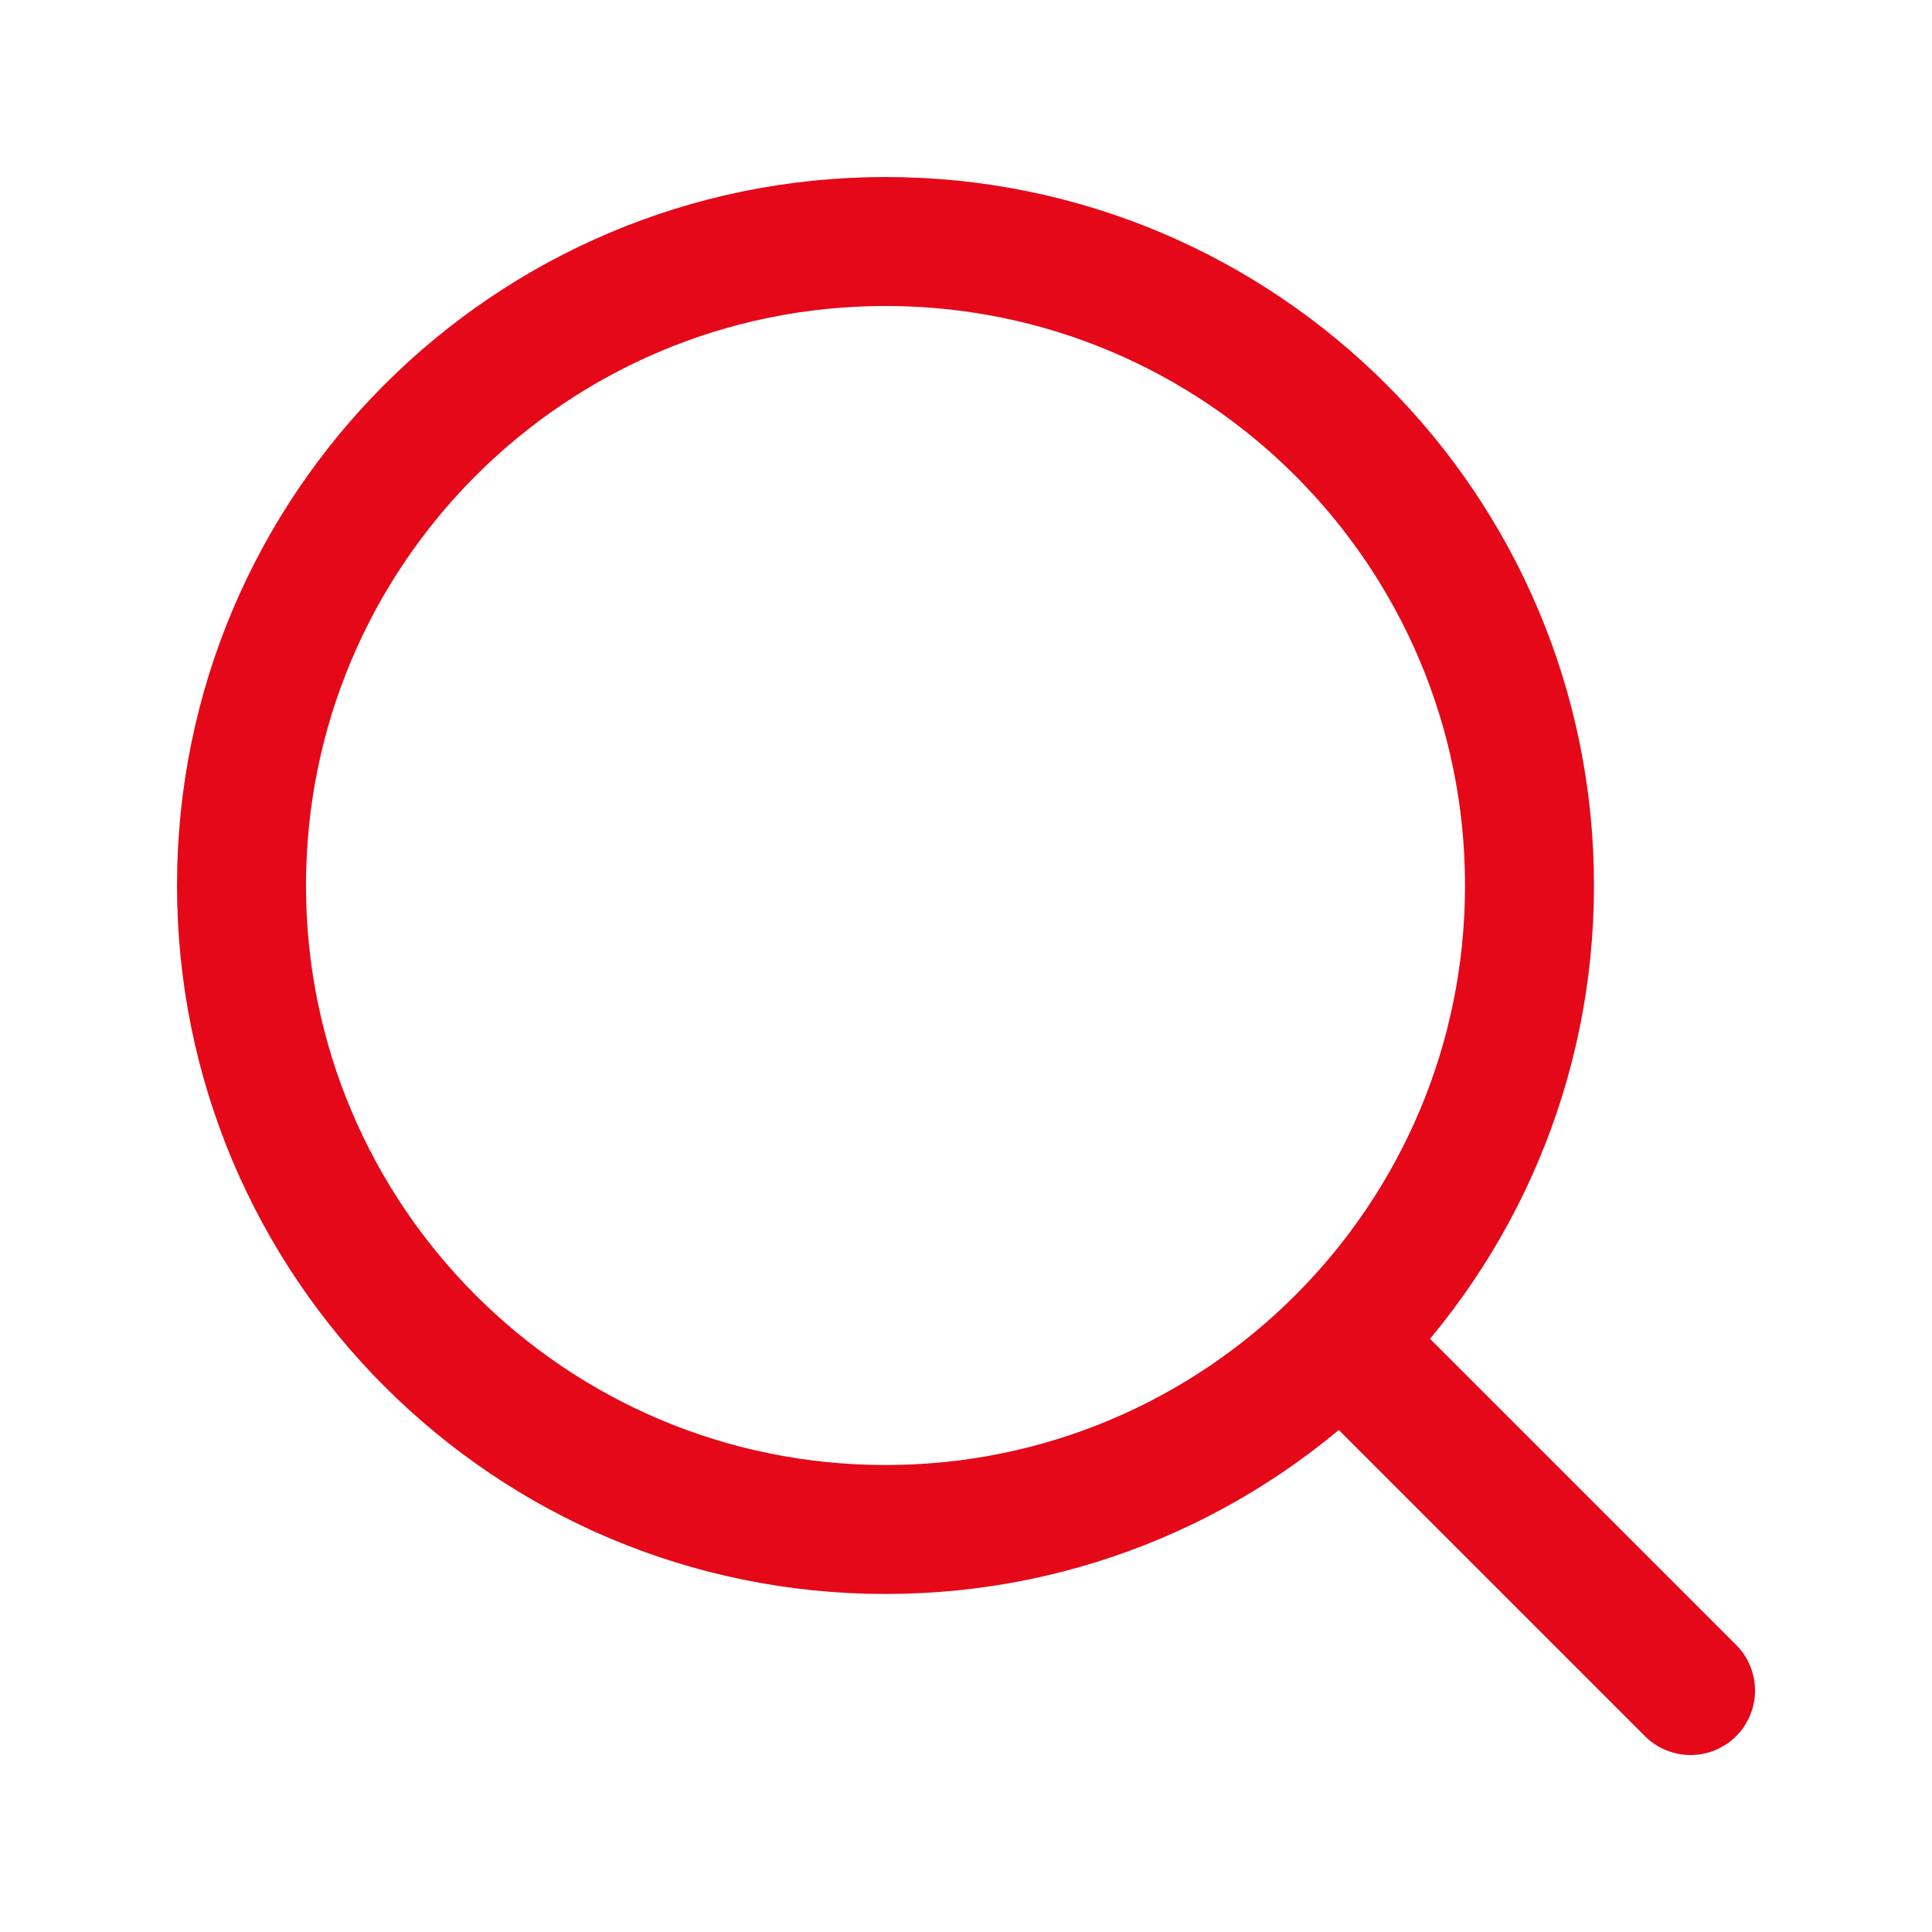
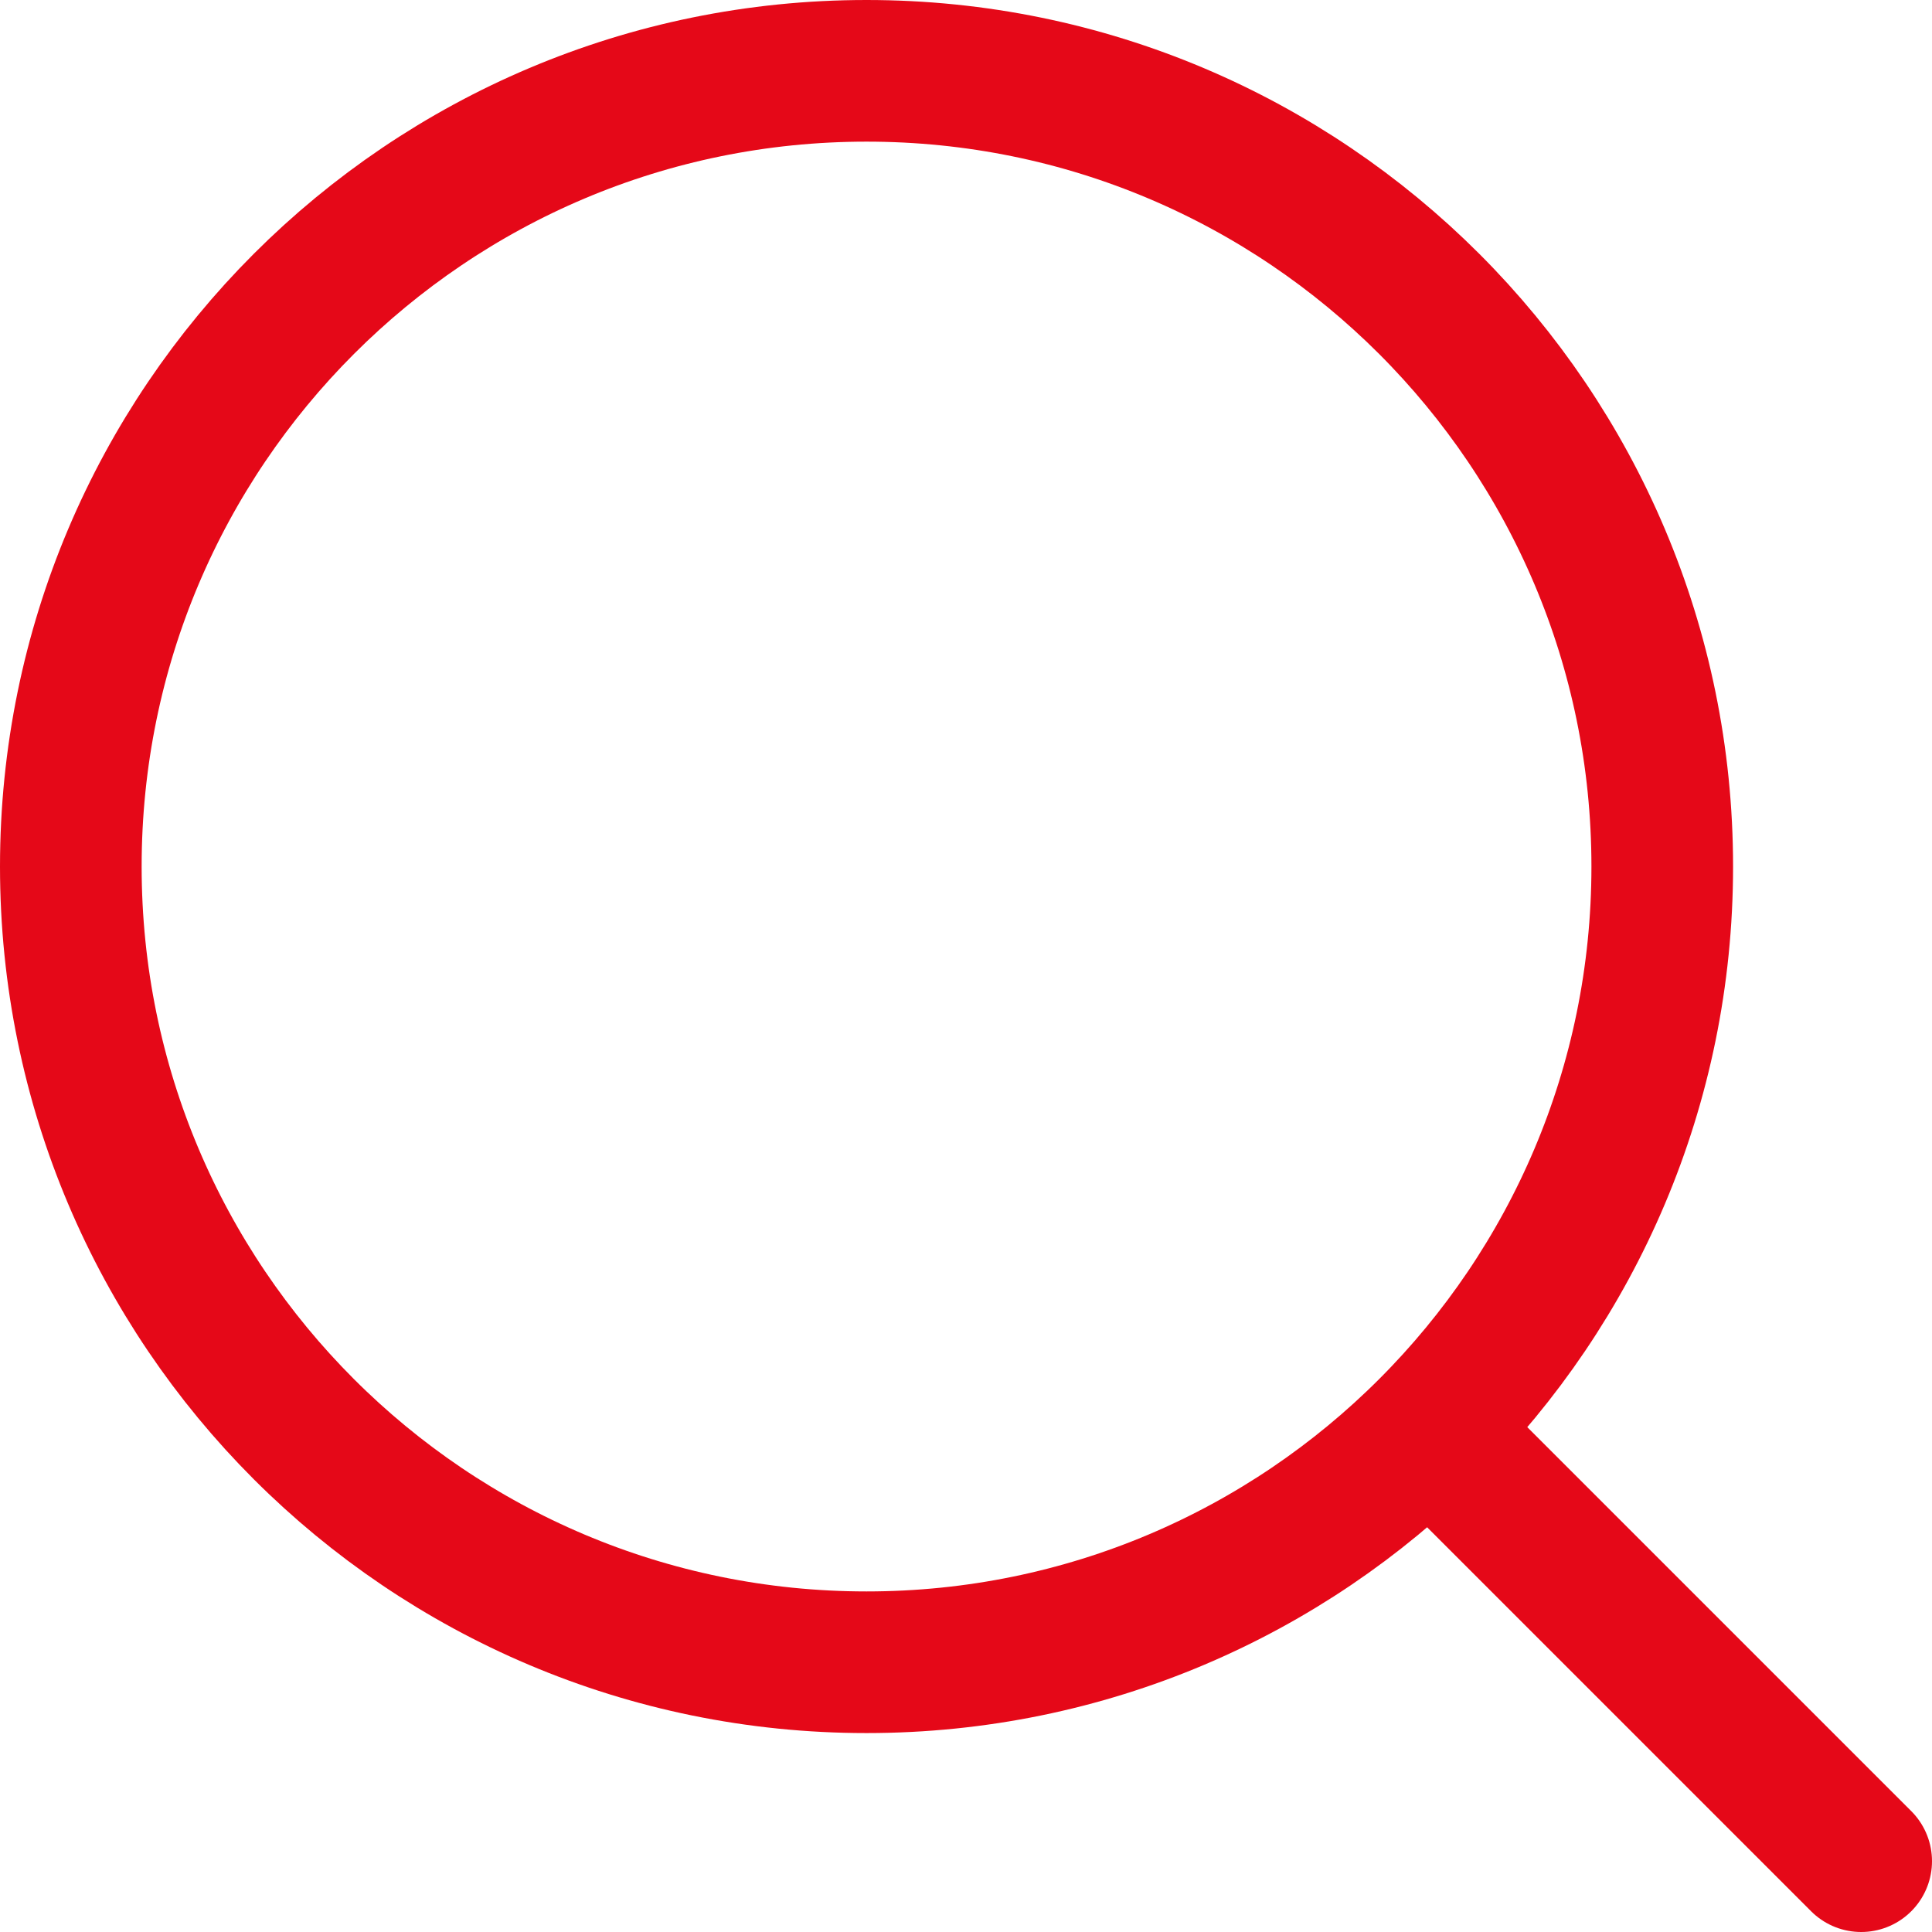
- <svg xmlns="http://www.w3.org/2000/svg" width="60" height="60" viewBox="0 0 45 45" fill="none">
-   <path d="M39.376 39.376L31.238 31.238" stroke="#E50818" stroke-width="3.004" stroke-linecap="round" stroke-linejoin="round" />
-   <path d="M20.625 35.625C28.909 35.625 35.625 28.909 35.625 20.625C35.625 12.341 28.909 5.625 20.625 5.625C12.341 5.625 5.625 12.341 5.625 20.625C5.625 28.909 12.341 35.625 20.625 35.625Z" stroke="#E50818" stroke-width="3.004" stroke-linecap="round" stroke-linejoin="round" />
+ <svg xmlns="http://www.w3.org/2000/svg" overflow="visible" style="display: block;" width="48.56" height="48.56" viewBox="0 0 48.56 48.56" fill="none">
+   <g id="Group">
+     <path id="Vector" d="M46.78 46.78L35.93 35.93" stroke="#E50818" stroke-width="3.56" stroke-linecap="round" stroke-linejoin="round" />
+     <path id="Vector_2" d="M21.78 41.78C32.826 41.78 41.78 32.826 41.78 21.78C41.78 10.734 32.826 1.78 21.78 1.78C10.734 1.78 1.78 10.734 1.78 21.78C1.78 32.826 10.734 41.78 21.78 41.78Z" stroke="#E50818" stroke-width="3.56" stroke-linecap="round" stroke-linejoin="round" />
+   </g>
</svg>
